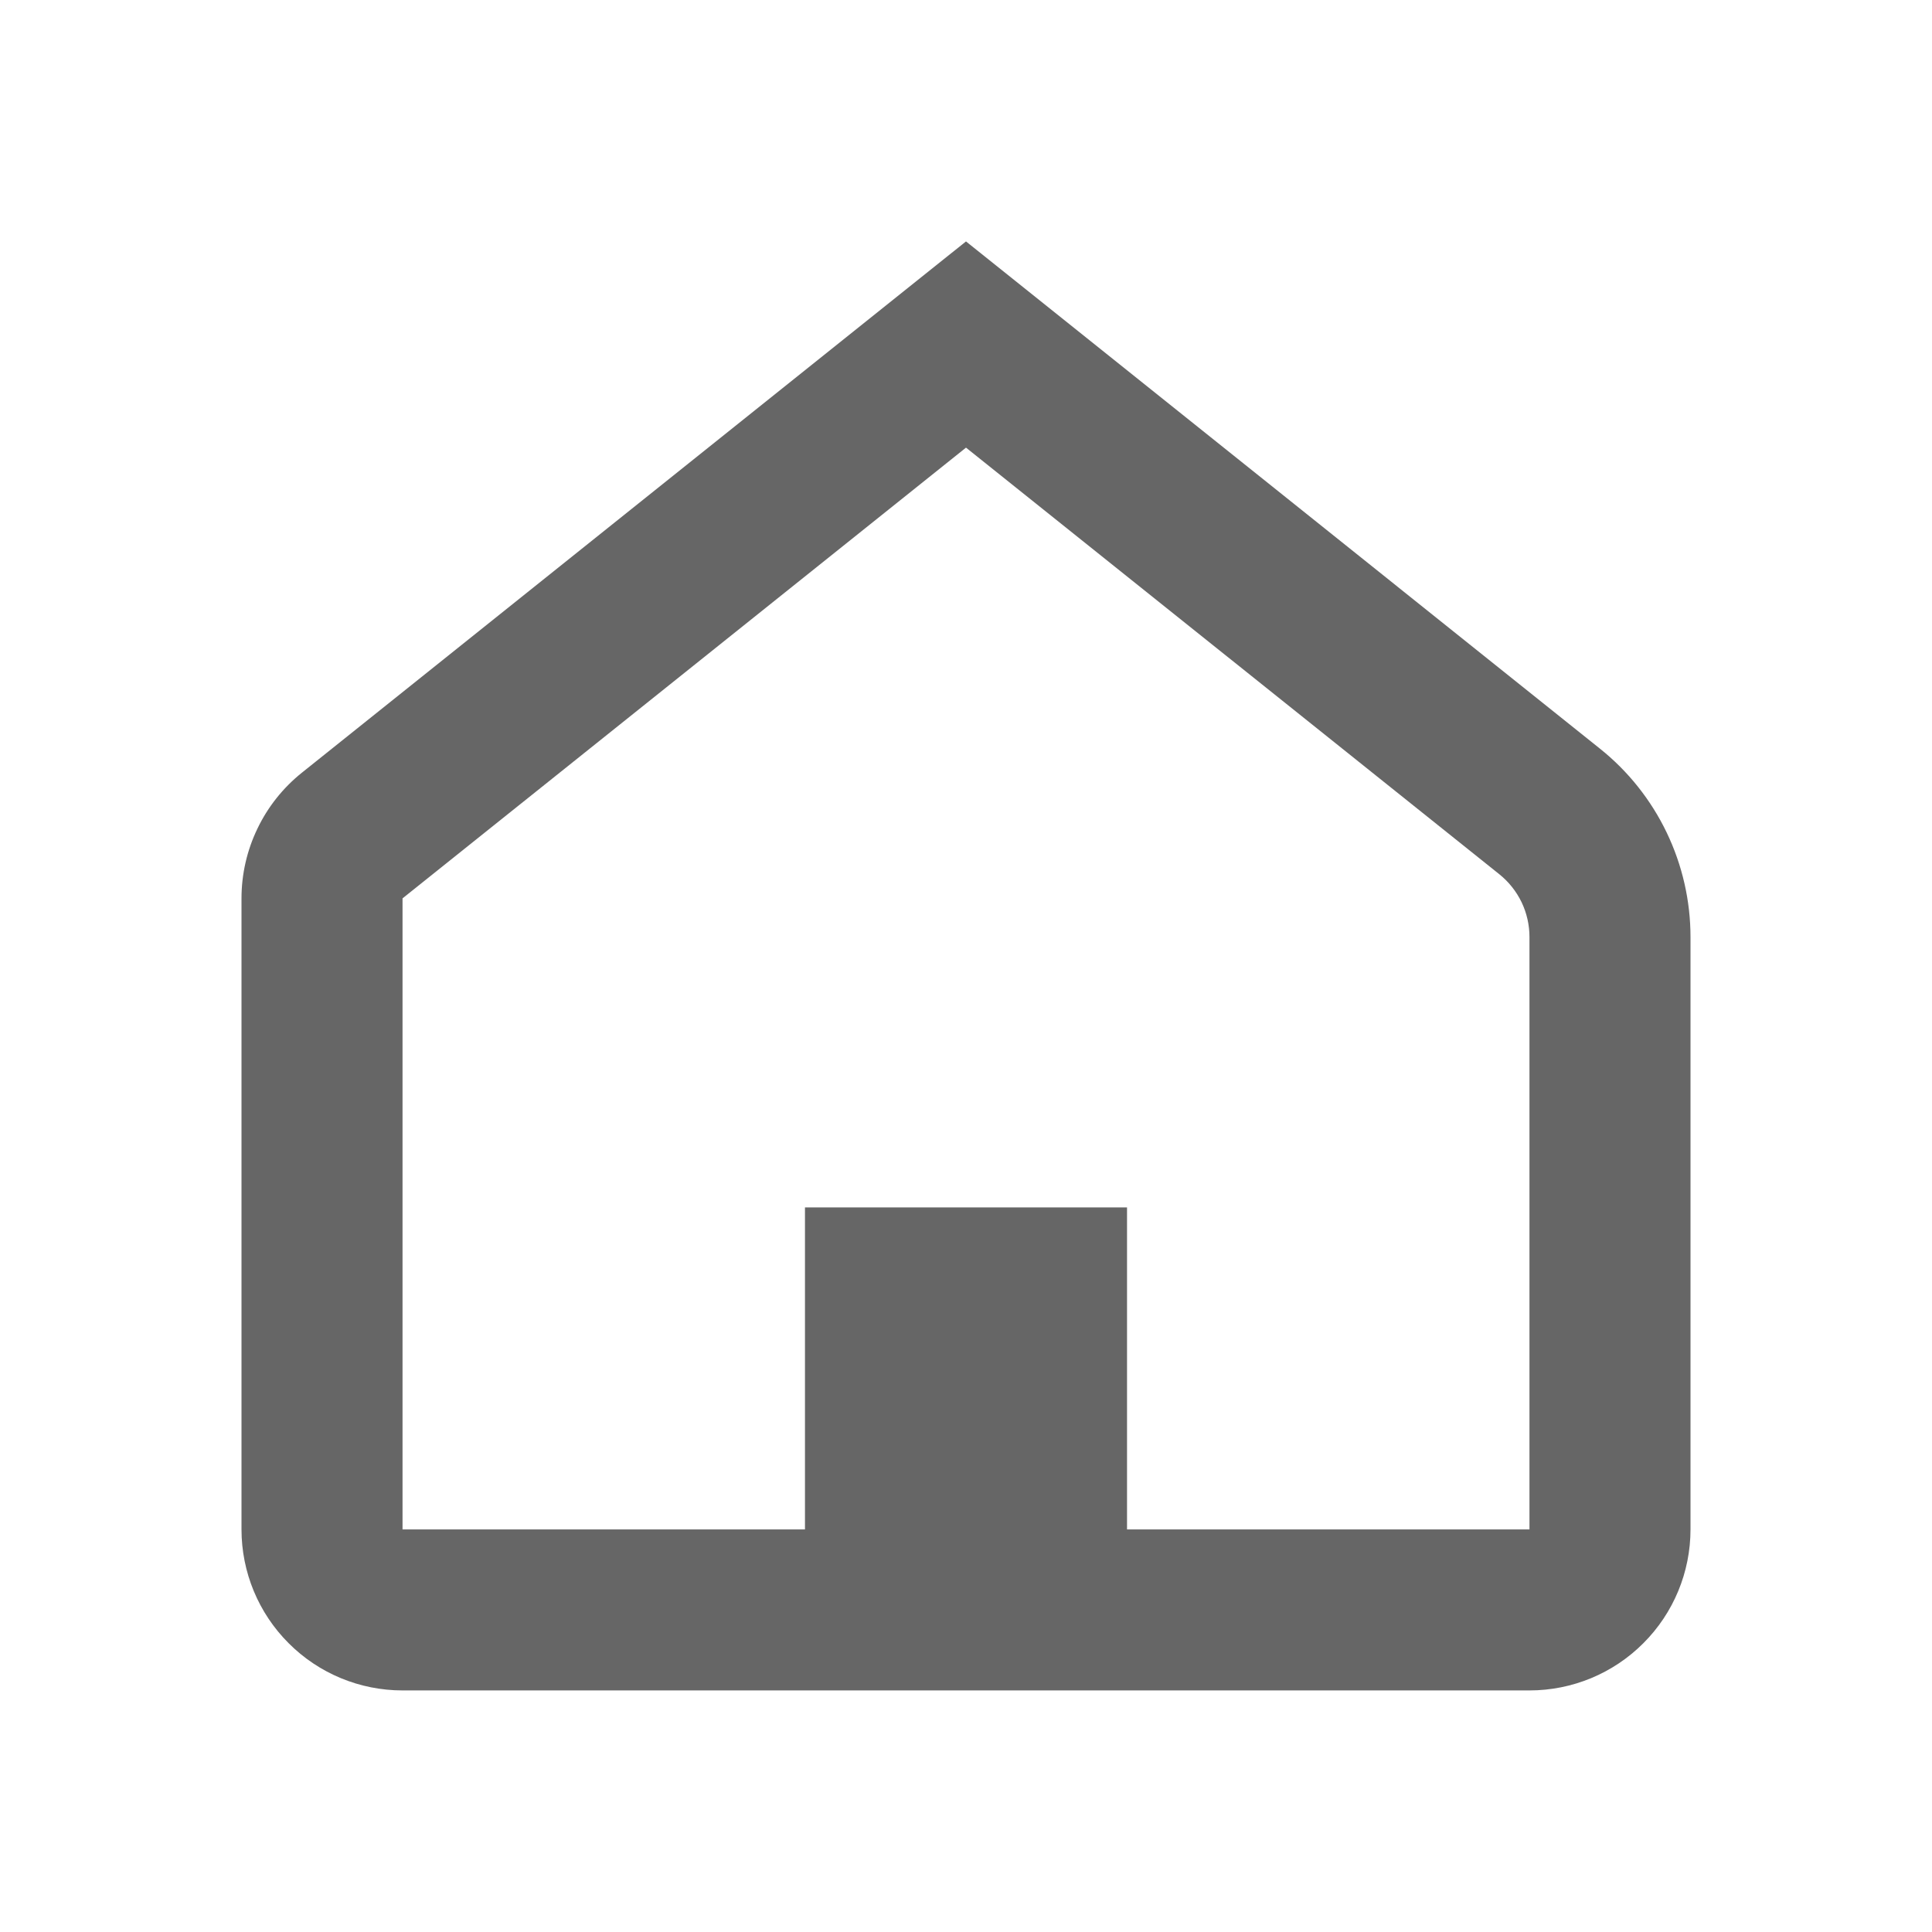
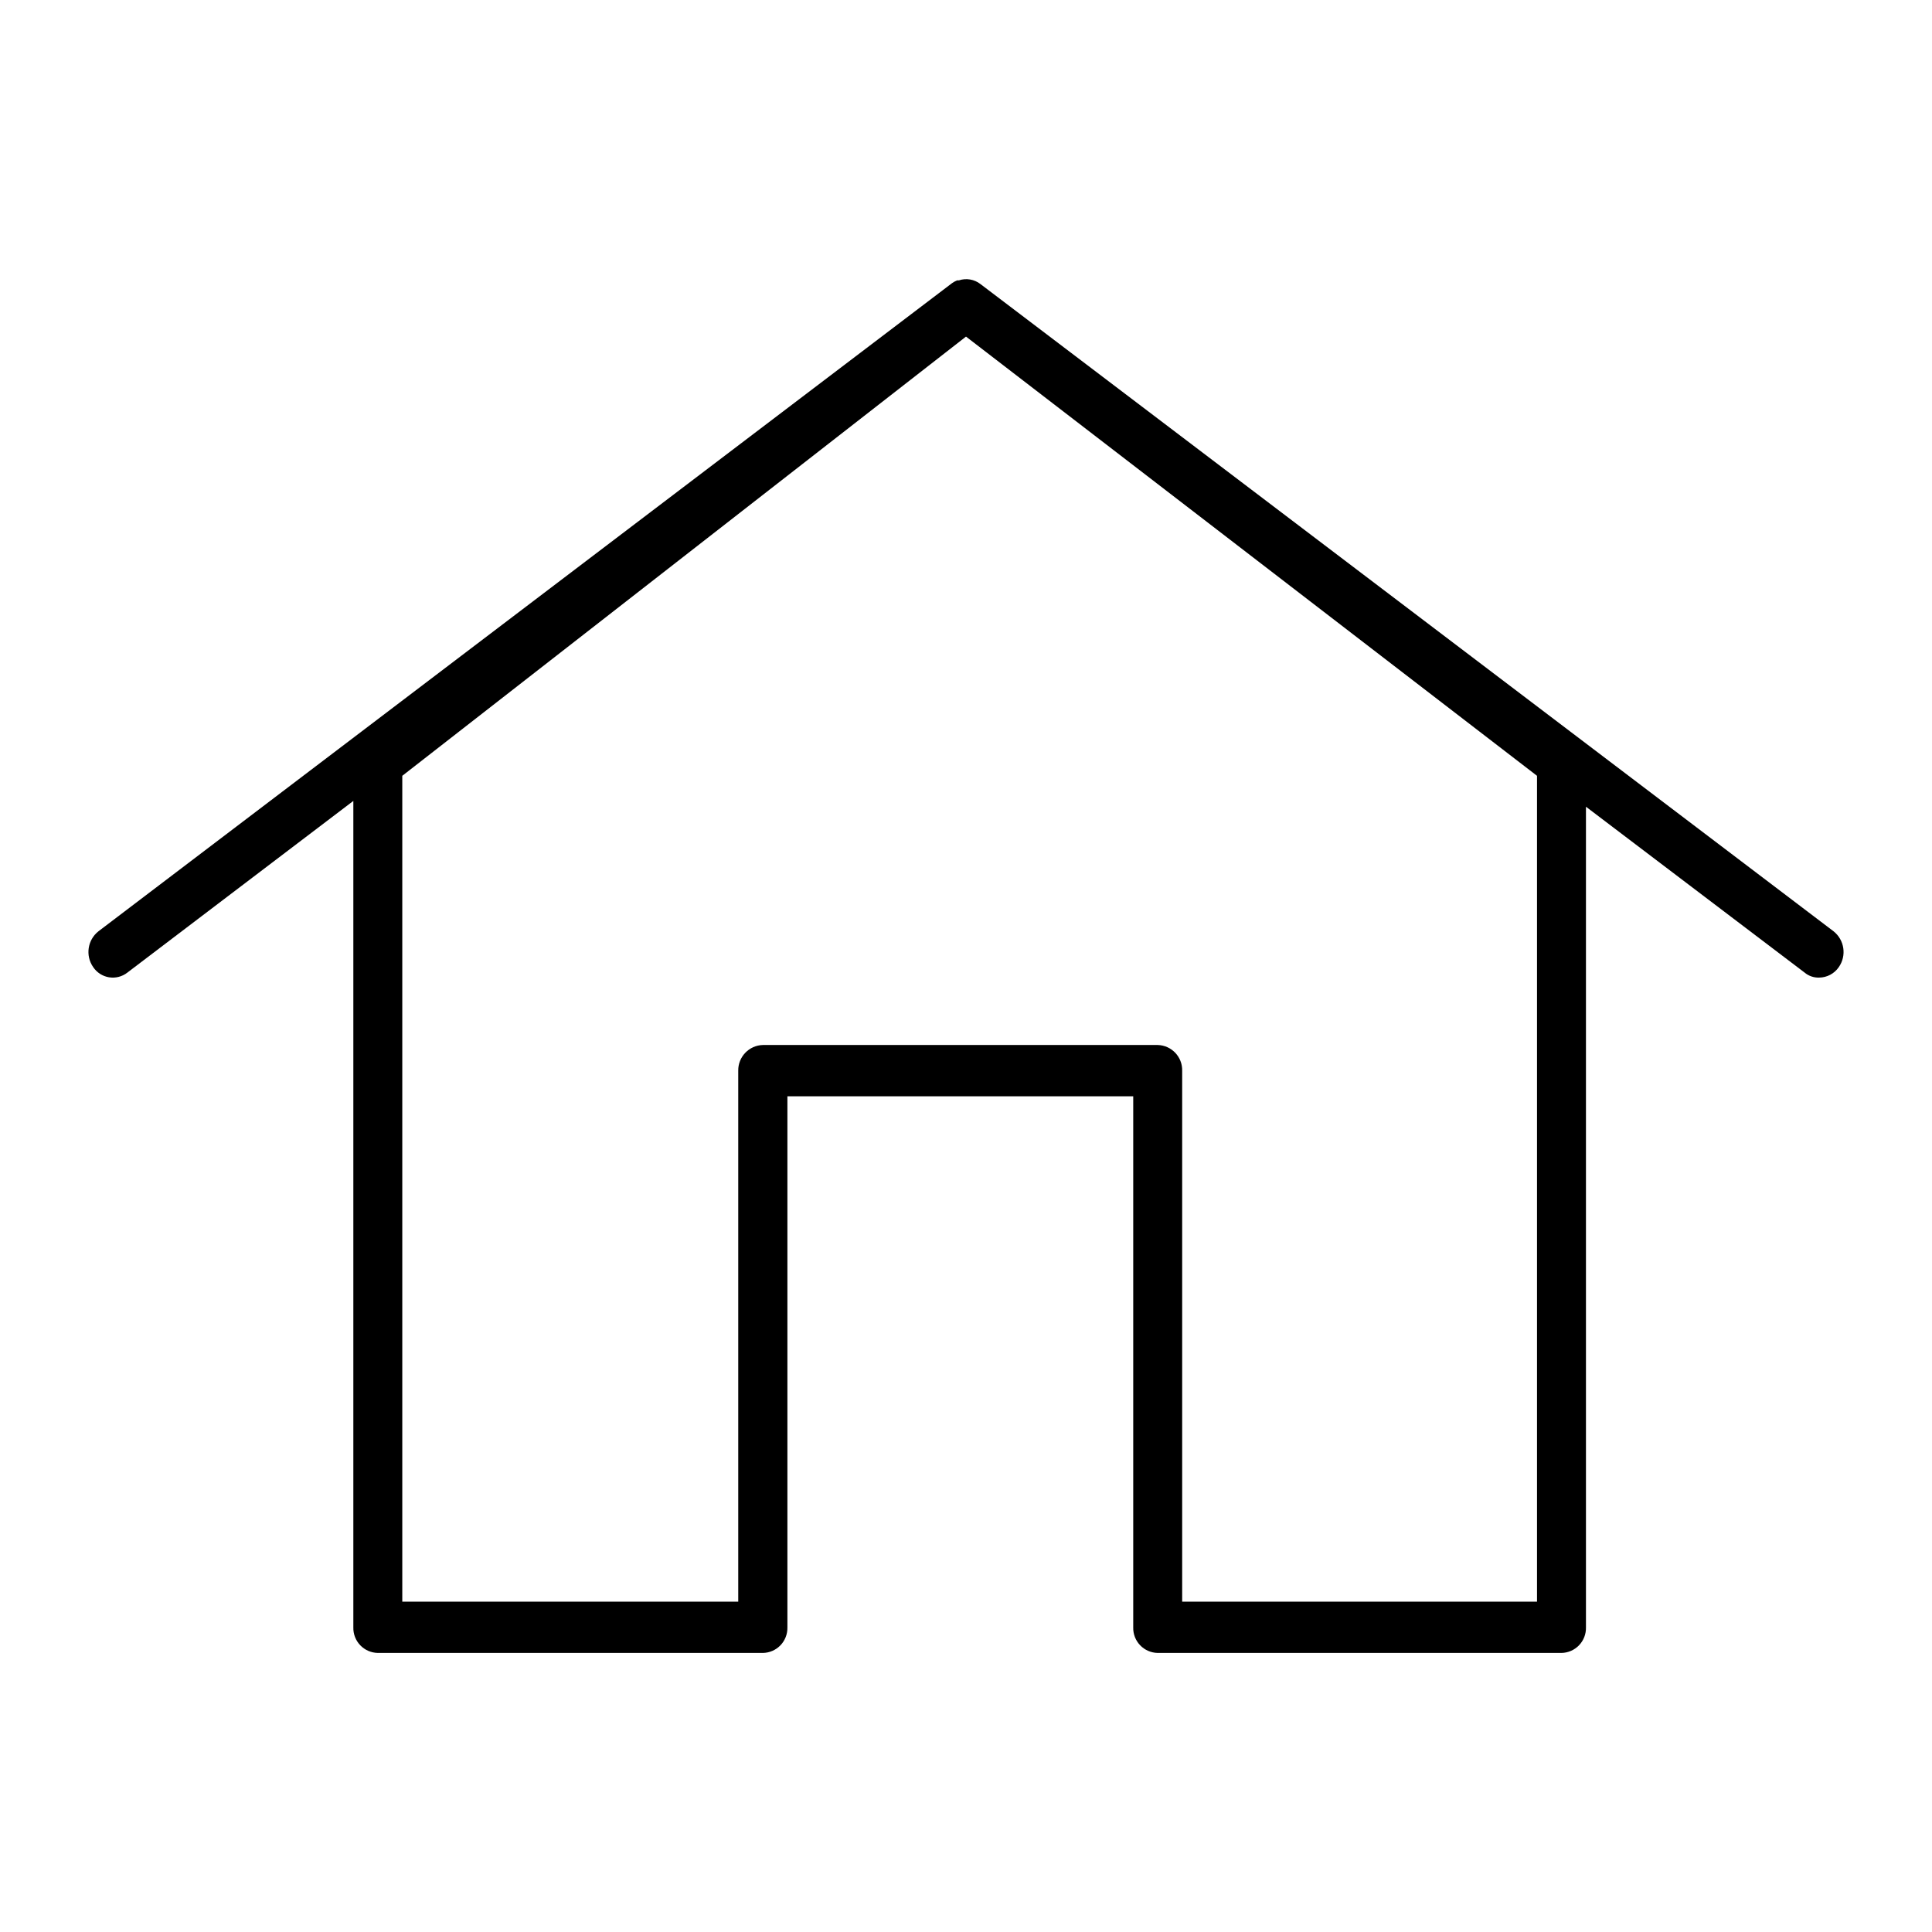
- <svg xmlns="http://www.w3.org/2000/svg" width="26" height="26" viewBox="0 0 26 26" fill="none">
-   <path d="M13 6.024L5.417 12.09V20.582H10.833V16.249H15.167V20.582H20.583V12.611C20.583 12.449 20.547 12.288 20.477 12.142C20.406 11.995 20.304 11.867 20.177 11.765L13 6.024ZM13 3.249L21.53 10.074C21.911 10.378 22.218 10.764 22.429 11.203C22.64 11.642 22.75 12.123 22.75 12.61V20.582C22.75 21.157 22.522 21.708 22.115 22.114C21.709 22.521 21.158 22.749 20.583 22.749H5.417C4.842 22.749 4.291 22.521 3.885 22.114C3.478 21.708 3.25 21.157 3.25 20.582V12.09C3.25 11.765 3.323 11.445 3.464 11.152C3.604 10.859 3.809 10.602 4.062 10.399L13 3.249Z" fill="#666666" />
+ <svg xmlns="http://www.w3.org/2000/svg" id="Layer_1" data-name="Layer 1" viewBox="0 0 90 90">
+   <path d="M85.41,43.38,45.67,13.23a1.08,1.08,0,0,0-1-.17l-.08,0a1.12,1.12,0,0,0-.24.13L4.59,43.38a1.23,1.23,0,0,0-.25,1.67,1.1,1.1,0,0,0,1.59.26l10.53-8V75.81A1.16,1.16,0,0,0,17.6,77H35.54a1.16,1.16,0,0,0,1.14-1.19V51.07H52.79V75.81A1.16,1.16,0,0,0,53.93,77H72.74a1.16,1.16,0,0,0,1.14-1.19V37.58l10.19,7.73a1,1,0,0,0,.67.23,1.12,1.12,0,0,0,.92-.49A1.23,1.23,0,0,0,85.41,43.38ZM71.6,74.61H55.07V49.88a1.17,1.17,0,0,0-1.14-1.2H35.54a1.18,1.18,0,0,0-1.15,1.2V74.61H18.74V36.14L45,15.68,71.6,36.14Z" />
</svg>
